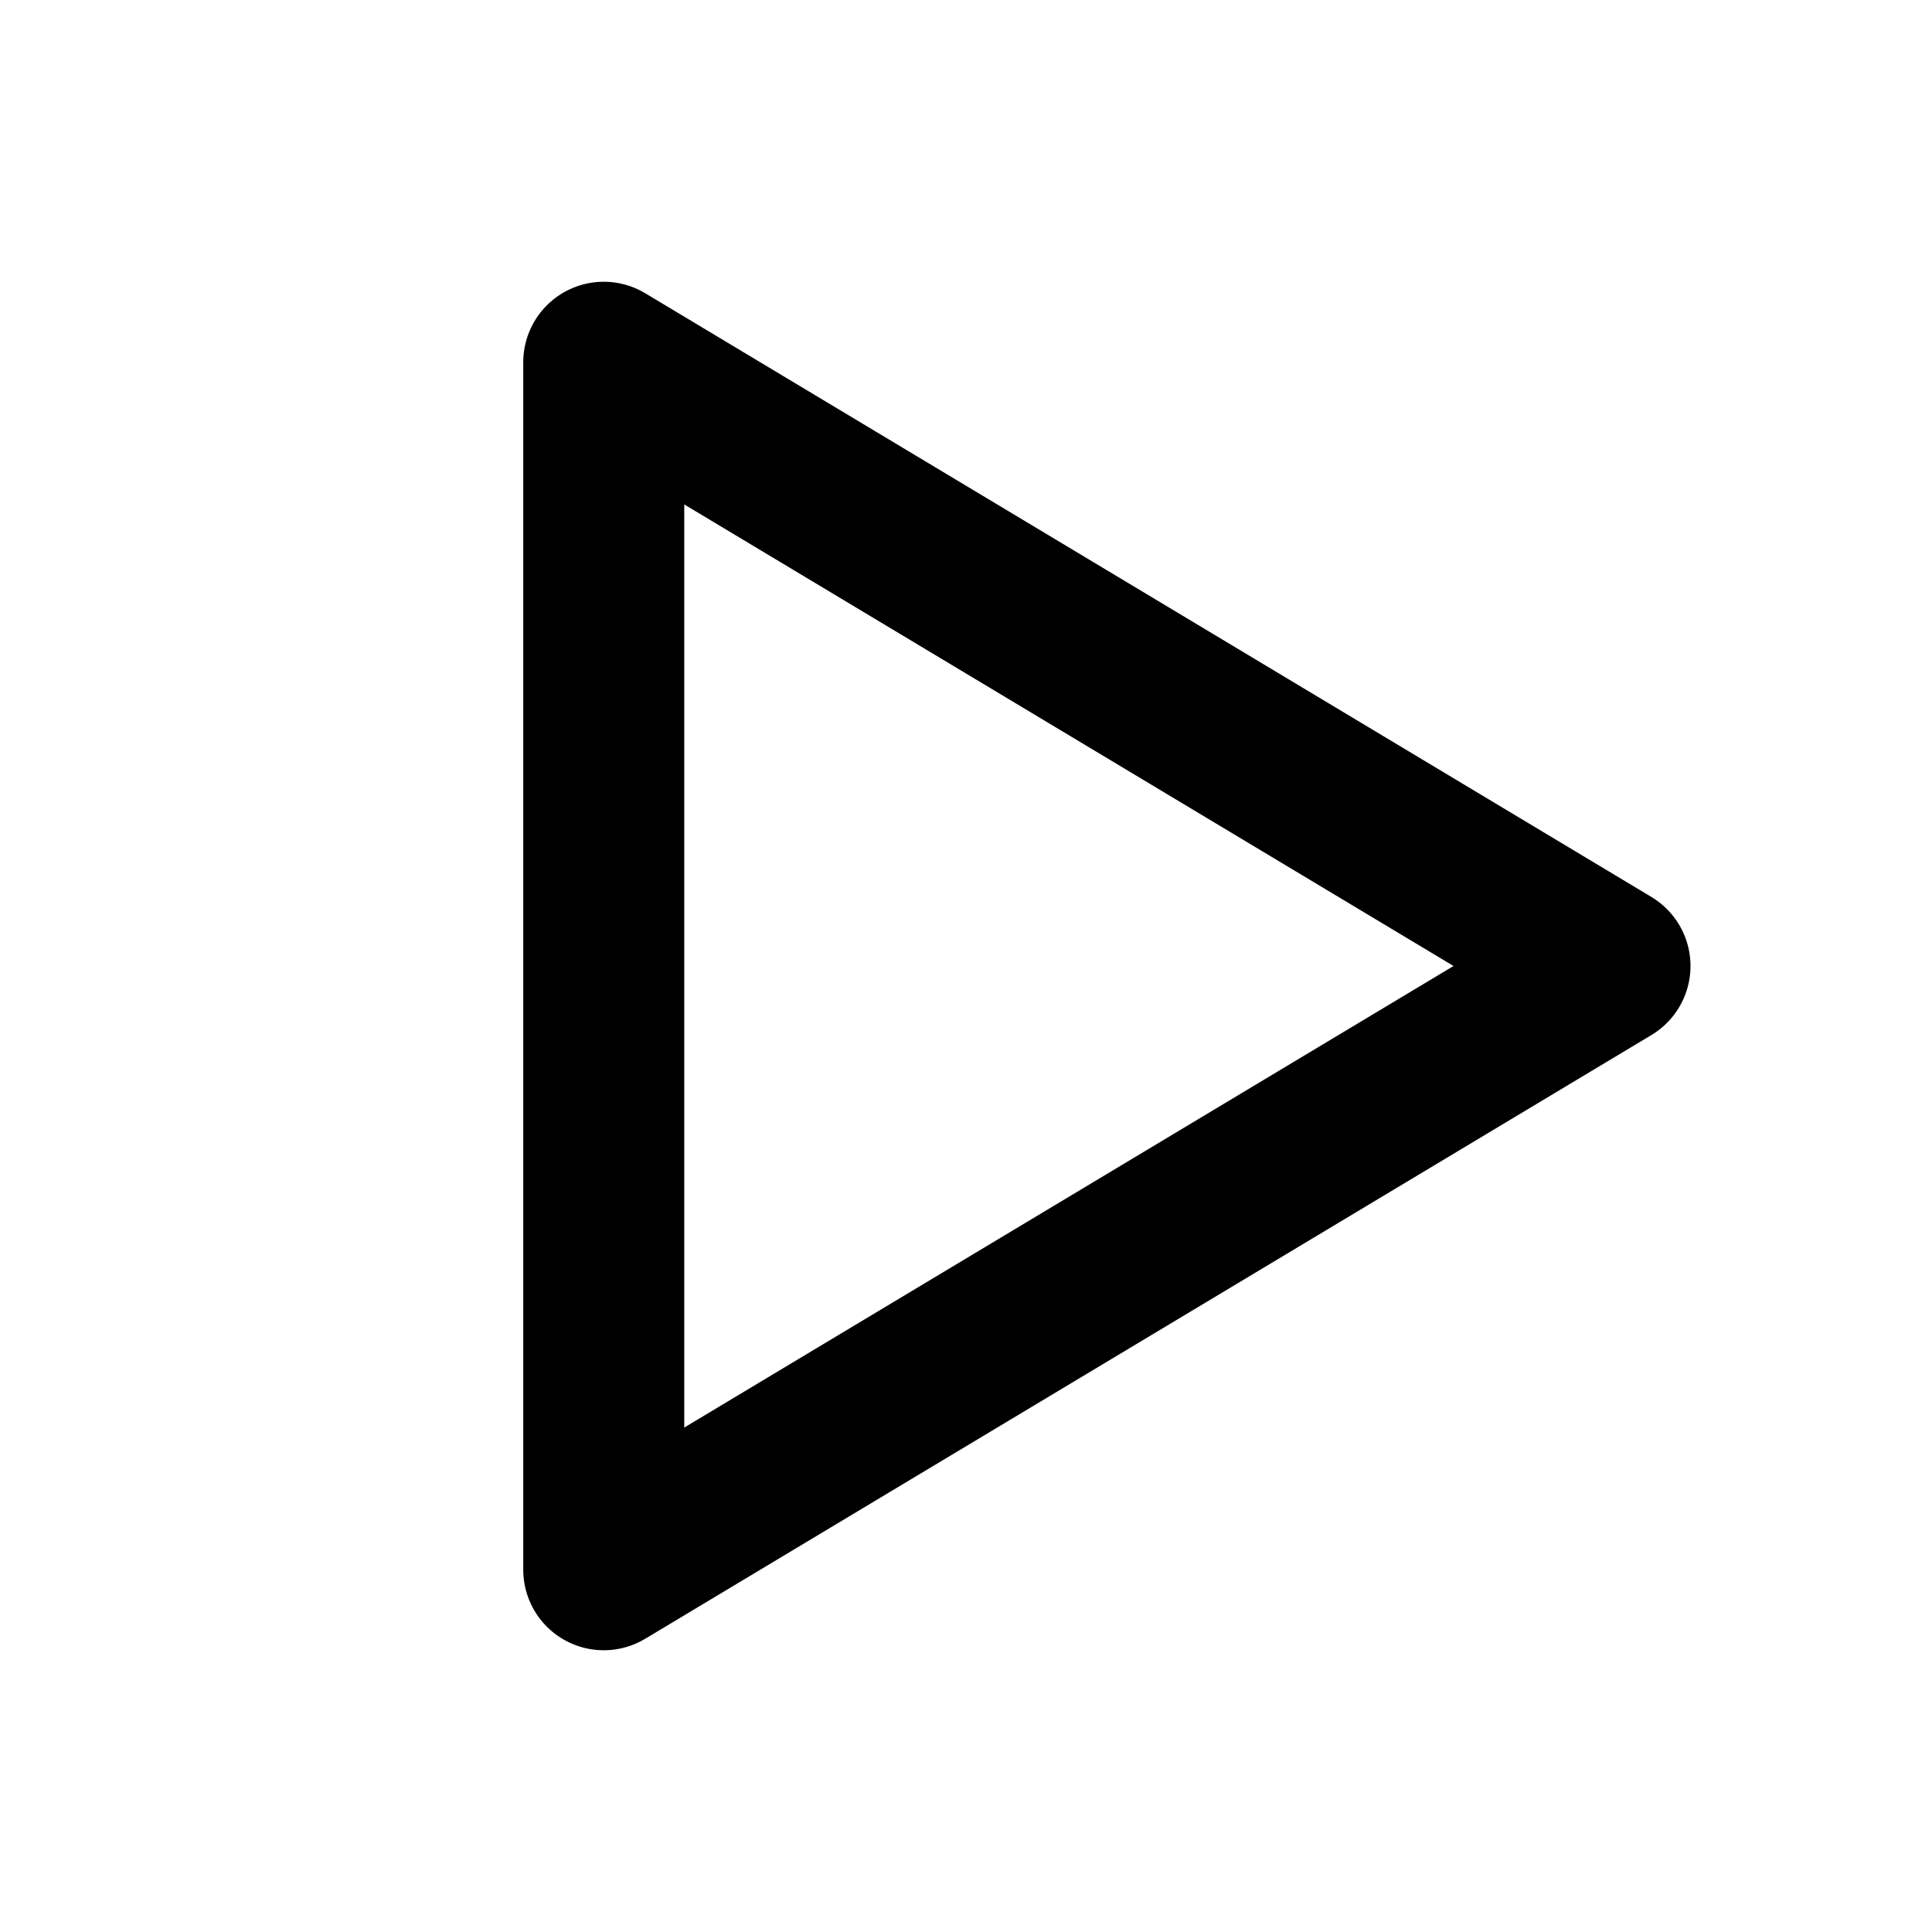
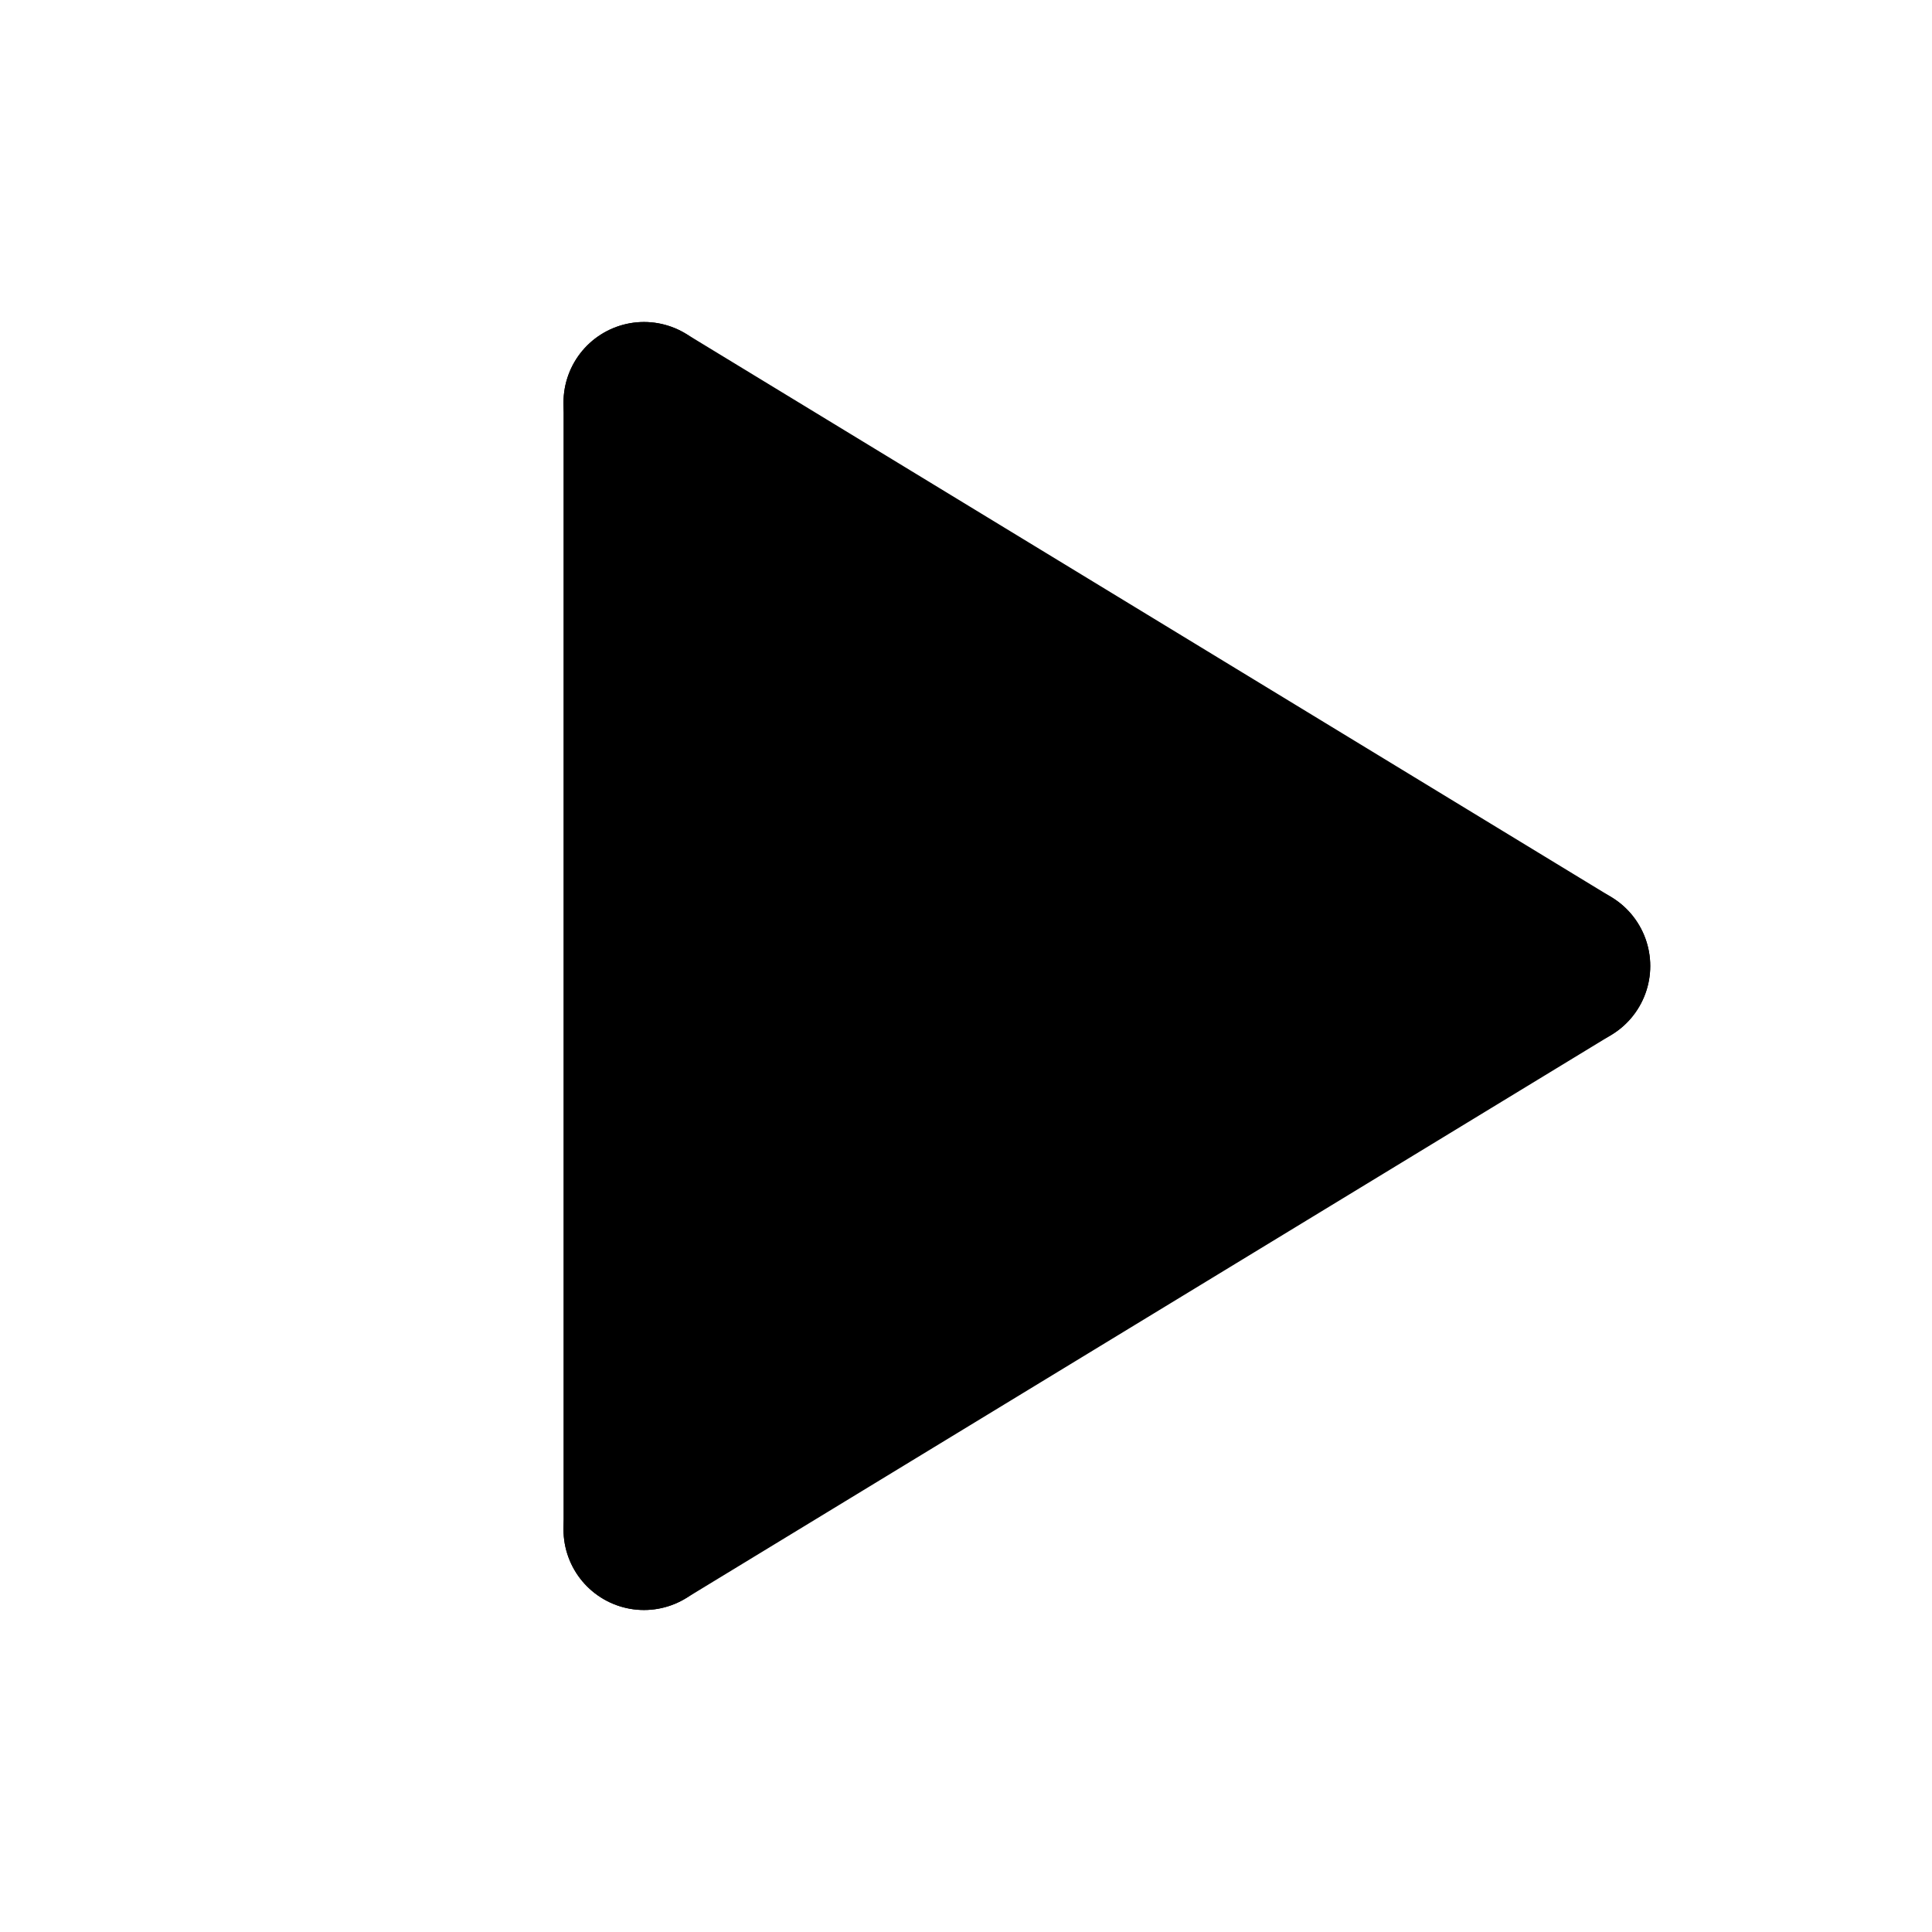
<svg xmlns="http://www.w3.org/2000/svg" viewBox="0 0 24 24" fill="none" stroke="currentColor" stroke-width="2" stroke-linecap="round" stroke-linejoin="round">
-   <polygon points="7.5 4.5 20 12 7.5 19.5" />
+   <polygon points="8 5 19.5 12 8 19" />
+   <polygon points="9.5 7.67 16.62 12 9.5 16.33" />
+   <polygon points="11 10.34 13.73 12 11 13.66" />
+   <path d="M8 5 L11.93 12 L8 19 M11.93 12 L19.5 12" />
</svg>
